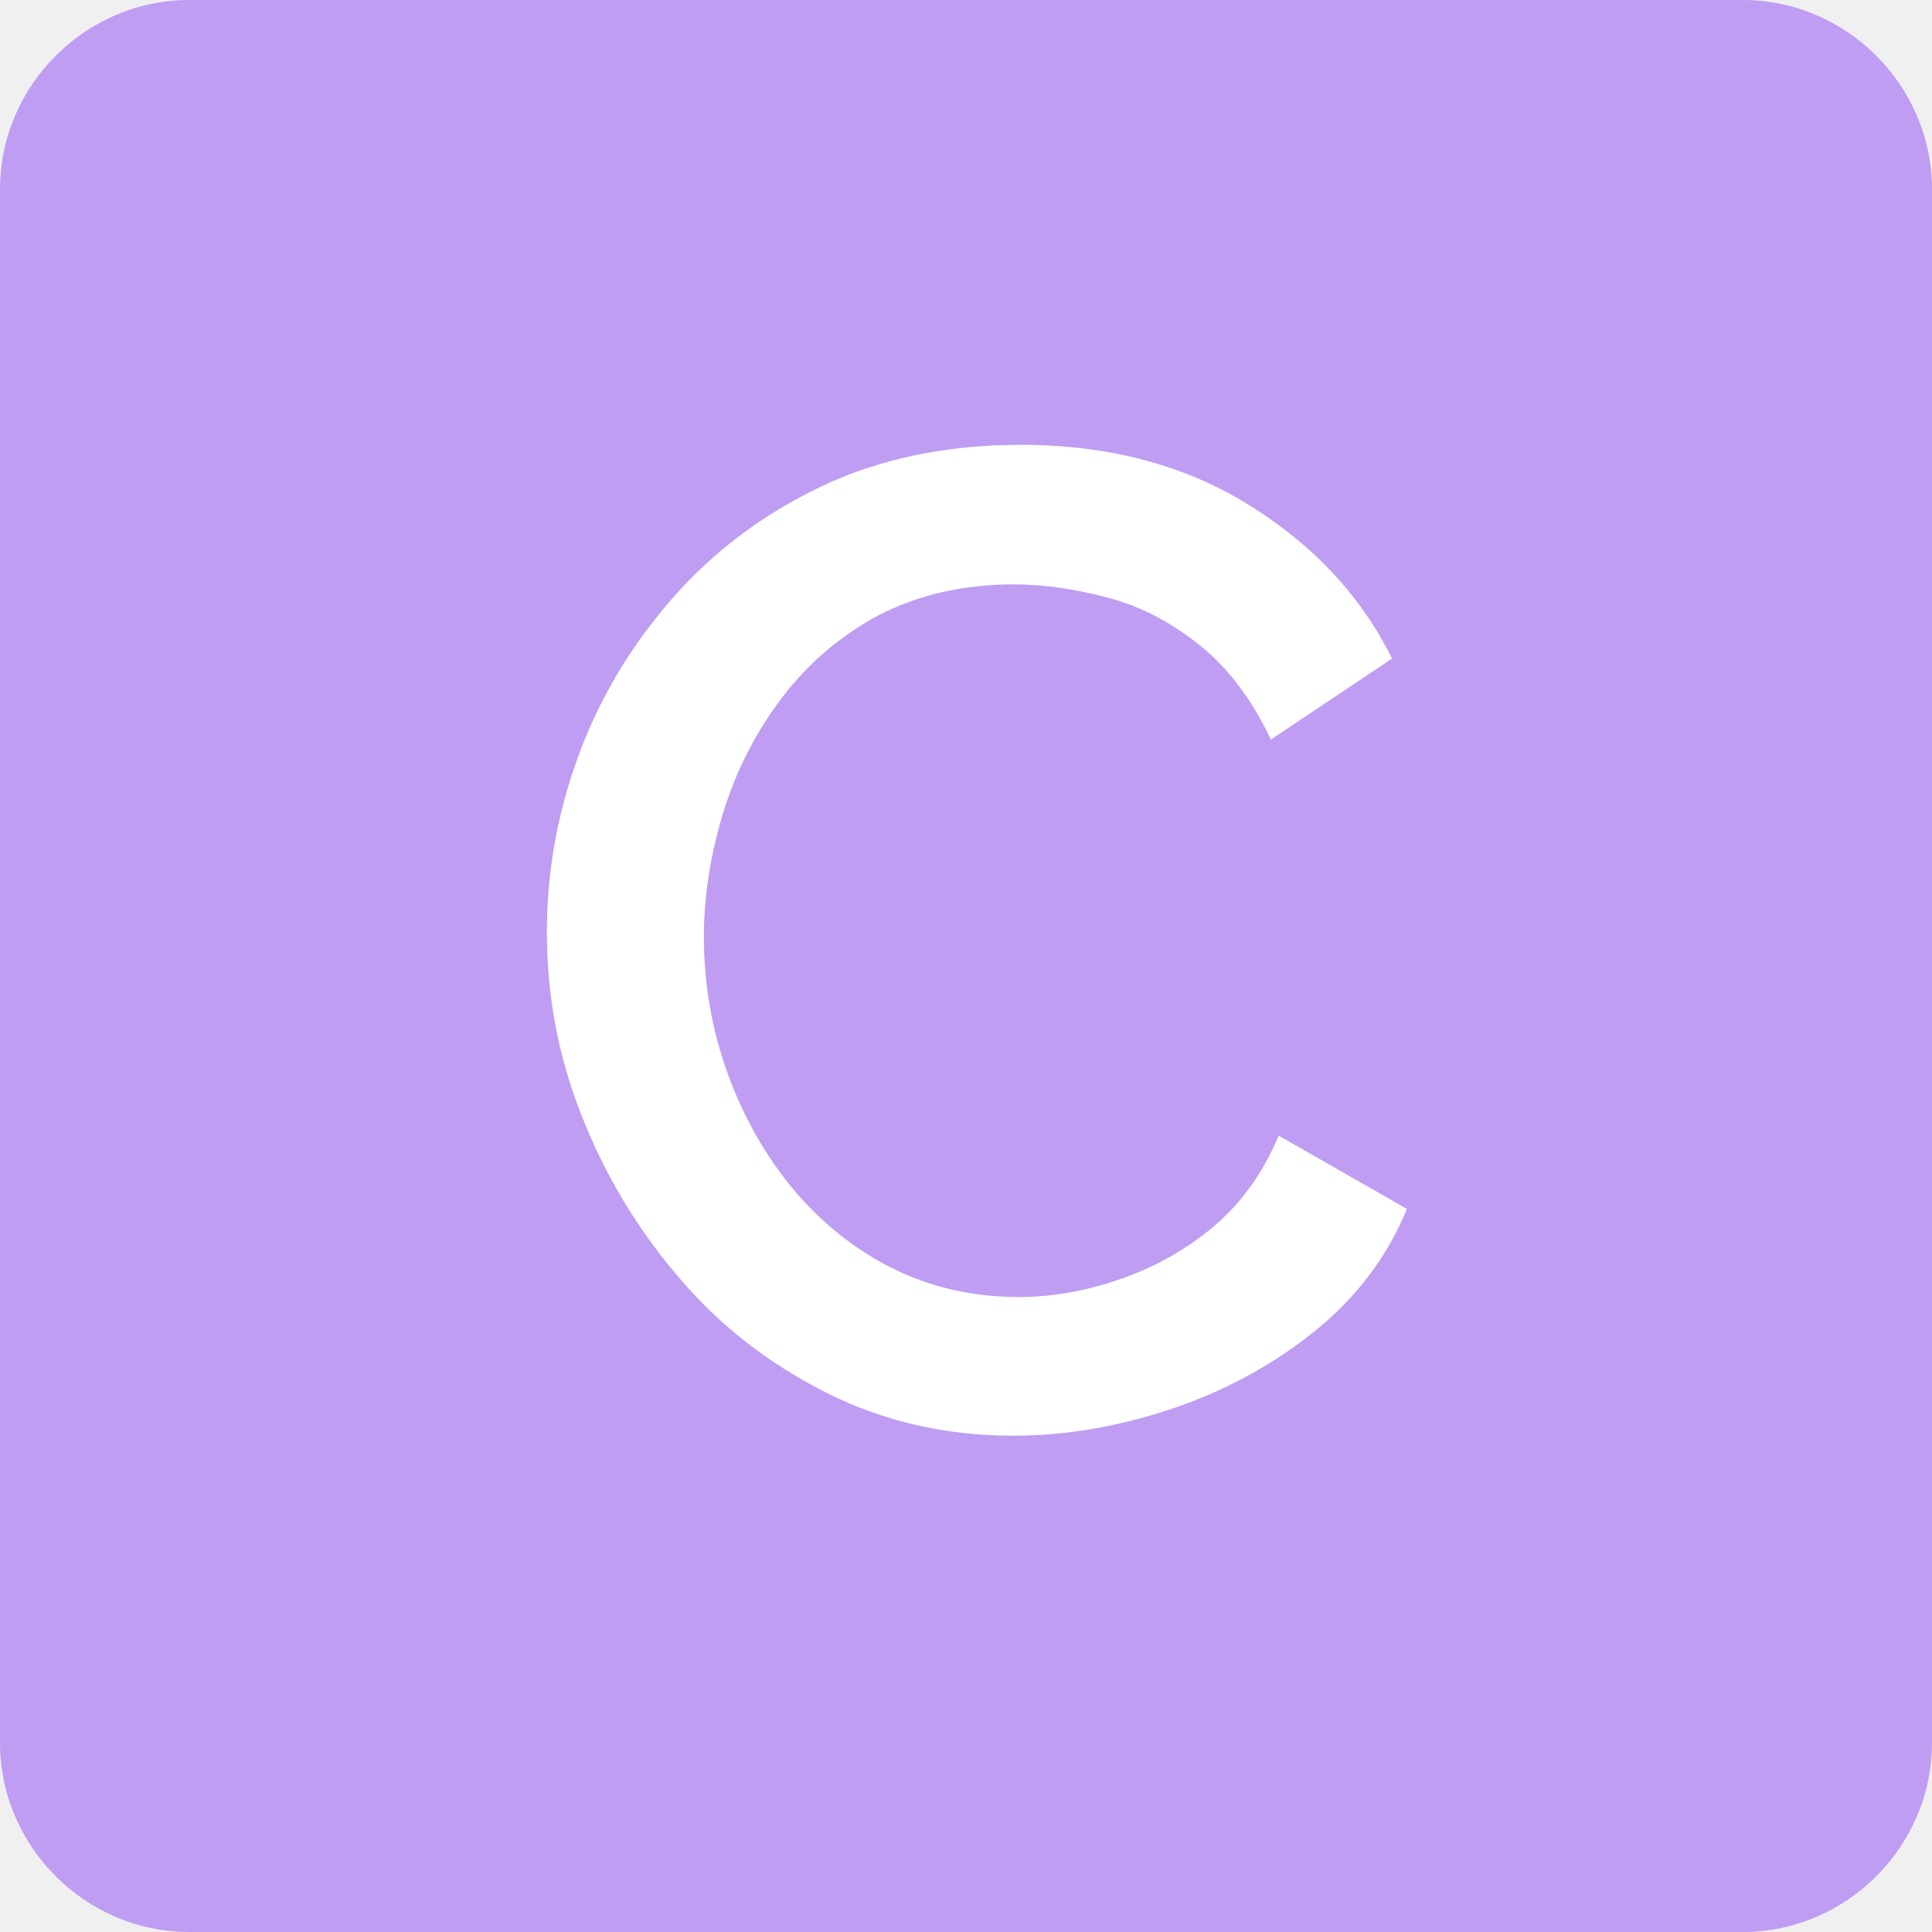
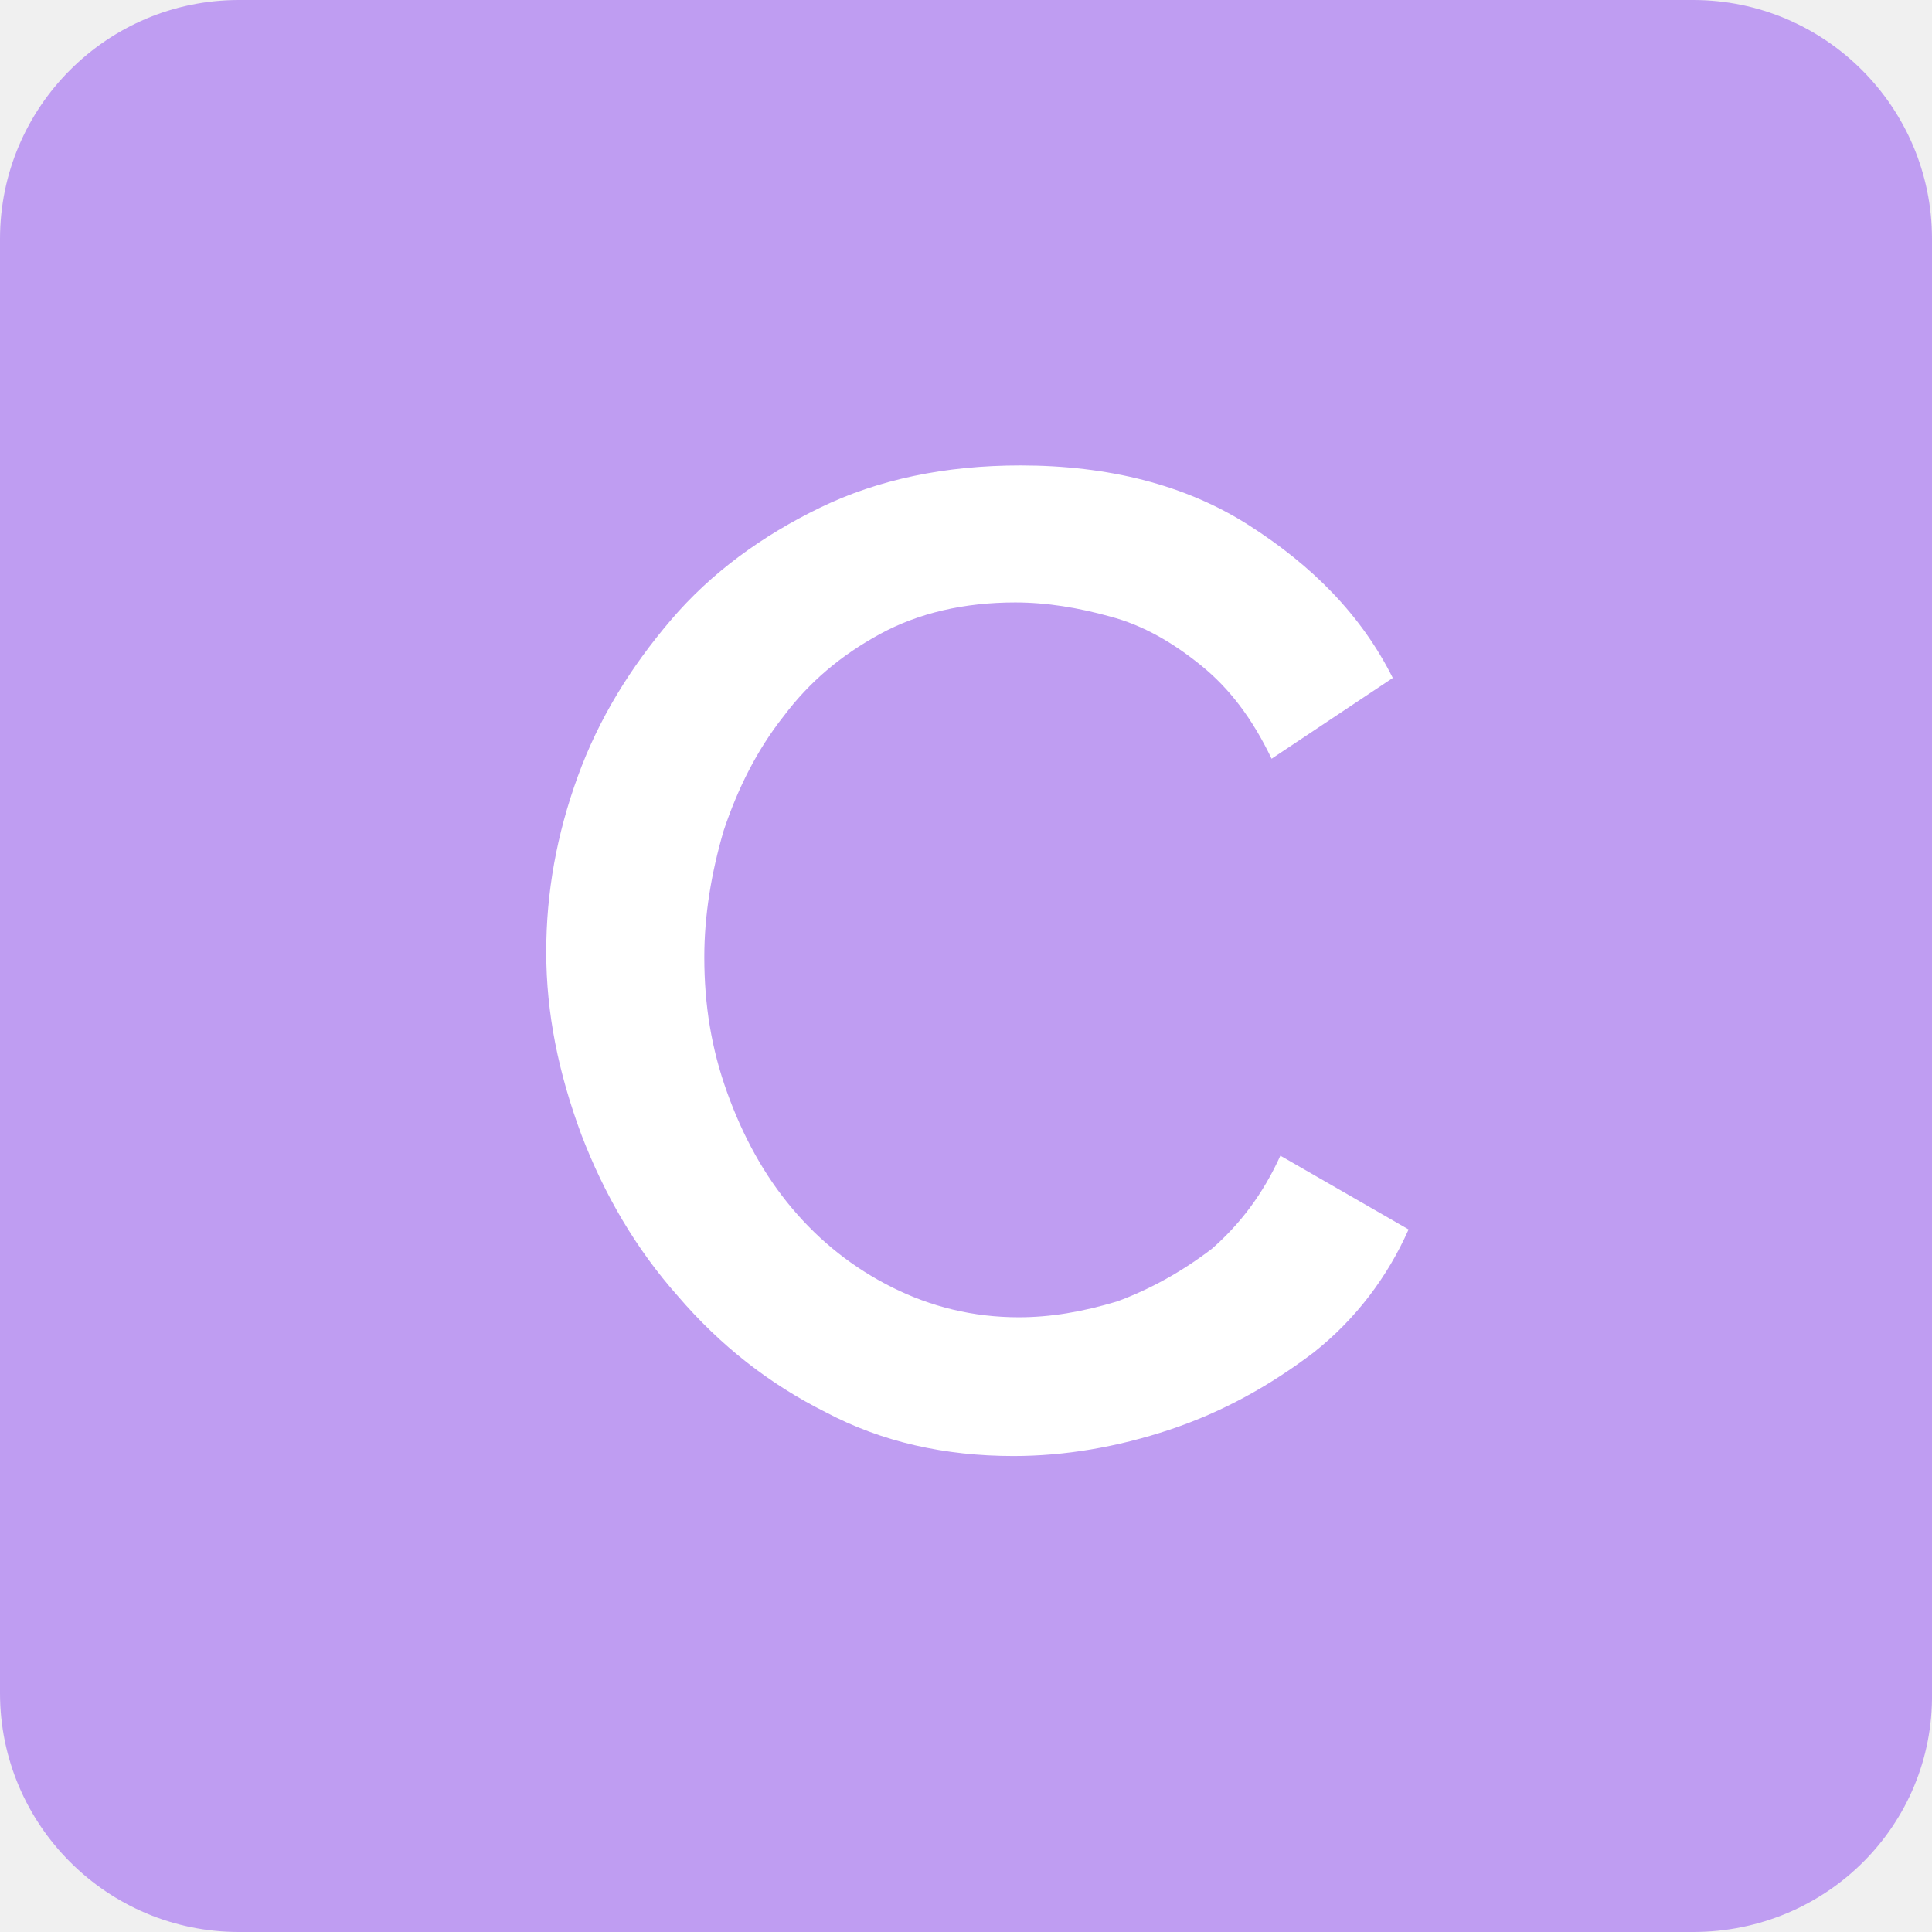
- <svg xmlns="http://www.w3.org/2000/svg" version="1.1" id="Layer_1" x="0px" y="0px" viewBox="0 0 22.15 22.15" style="enable-background:new 0 0 22.15 22.15;" xml:space="preserve">
+ <svg xmlns="http://www.w3.org/2000/svg" version="1.1" id="Шар_1" x="0px" y="0px" viewBox="0 0 11 11" style="enable-background:new 0 0 11 11;" xml:space="preserve">
  <style type="text/css">
- 	.st0{fill:#8173FF;}
- 	.st1{fill:#8681F9;}
- 	.st2{fill:#8A8FF2;}
- 	.st3{fill:#8F9DEC;}
- 	.st4{fill:#93ABE6;}
- 	.st5{fill:#98B8DF;}
- 	.st6{fill:#9CC6D9;}
- 	.st7{fill:#A1D4D2;}
- 	.st8{fill:#A5E2CC;}
- 	.st9{fill:#BF9DF2;}
- 	.st10{fill:#FFFFFF;}
+ 	.st0{display:none;}
+ 	.st1{fill:#BF9DF2;}
+ 	.st2{display:inline;fill:#FFFFFF;}
+ 	.st3{fill:#FFFFFF;}
</style>
  <g>
-     <path class="st9" d="M19.98,22.15H2.17C0.98,22.15,0,21.17,0,19.98L0,2.17C0,0.98,0.98,0,2.17,0l17.81,0   c1.19,0,2.17,0.98,2.17,2.17v17.81C22.15,21.17,21.17,22.15,19.98,22.15z" />
+     <path class="st1" d="M9.64,11H1.36C0.61,11,0,10.39,0,9.64V1.36C0,0.61,0.61,0,1.36,0h8.28C10.39,0,11,0.61,11,1.36v8.28   C11.01,10.39,10.4,11,9.64,11z" />
+     <g class="st0">
+       <path class="st2" d="M7.39,9.15V8.18H3.48V3.25H4.1v4.38h2.64V3.25h0.62v4.38h0.62v1.53L7.39,9.15L7.39,9.15z" />
+     </g>
    <g>
-       <path class="st10" d="M6.27,10.68c0-0.68,0.12-1.36,0.36-2.01c0.24-0.66,0.6-1.26,1.07-1.8C8.17,6.33,8.74,5.9,9.41,5.58    c0.67-0.32,1.44-0.48,2.29-0.48c1.01,0,1.88,0.23,2.62,0.69s1.28,1.04,1.64,1.76l-1.39,0.93c-0.21-0.45-0.48-0.81-0.8-1.07    c-0.32-0.26-0.67-0.45-1.04-0.55c-0.37-0.1-0.74-0.16-1.1-0.16c-0.59,0-1.1,0.12-1.55,0.35C9.65,7.28,9.28,7.59,8.98,7.98    C8.68,8.37,8.45,8.81,8.3,9.29c-0.15,0.48-0.23,0.97-0.23,1.45c0,0.54,0.09,1.06,0.27,1.56c0.18,0.5,0.43,0.94,0.75,1.33    c0.32,0.38,0.7,0.69,1.14,0.91c0.44,0.22,0.93,0.33,1.45,0.33c0.36,0,0.73-0.06,1.12-0.19c0.39-0.13,0.75-0.32,1.08-0.59    s0.59-0.62,0.78-1.07l1.47,0.84c-0.23,0.56-0.59,1.03-1.08,1.42c-0.49,0.39-1.04,0.68-1.64,0.88c-0.61,0.2-1.2,0.3-1.79,0.3    c-0.79,0-1.51-0.17-2.16-0.5c-0.65-0.33-1.22-0.77-1.69-1.33c-0.47-0.55-0.84-1.17-1.11-1.86S6.27,11.39,6.27,10.68z" />
+       <path class="st3" d="M3.11,5.42c0-0.34,0.06-0.67,0.18-1c0.12-0.33,0.3-0.62,0.53-0.89c0.23-0.27,0.52-0.48,0.85-0.64    c0.33-0.16,0.71-0.24,1.14-0.24c0.5,0,0.94,0.11,1.3,0.34S7.75,3.5,7.93,3.86L7.24,4.32C7.13,4.09,7,3.92,6.84,3.79    C6.68,3.66,6.51,3.56,6.32,3.51C6.14,3.46,5.96,3.43,5.78,3.43c-0.29,0-0.55,0.06-0.77,0.18c-0.22,0.12-0.4,0.27-0.55,0.47    C4.31,4.27,4.2,4.49,4.12,4.73C4.05,4.97,4.01,5.21,4.01,5.45c0,0.27,0.04,0.52,0.13,0.77c0.09,0.25,0.21,0.47,0.37,0.66    c0.16,0.19,0.35,0.34,0.57,0.45C5.3,7.44,5.54,7.5,5.8,7.5c0.18,0,0.36-0.03,0.56-0.09C6.55,7.34,6.73,7.24,6.9,7.11    C7.06,6.97,7.19,6.8,7.29,6.58l0.73,0.42C7.9,7.27,7.72,7.51,7.48,7.7C7.23,7.89,6.96,8.04,6.66,8.14c-0.3,0.1-0.6,0.15-0.89,0.15    c-0.39,0-0.75-0.08-1.07-0.25c-0.32-0.16-0.6-0.38-0.84-0.66C3.62,7.11,3.44,6.8,3.31,6.46C3.18,6.11,3.11,5.77,3.11,5.42z" />
    </g>
  </g>
</svg>
